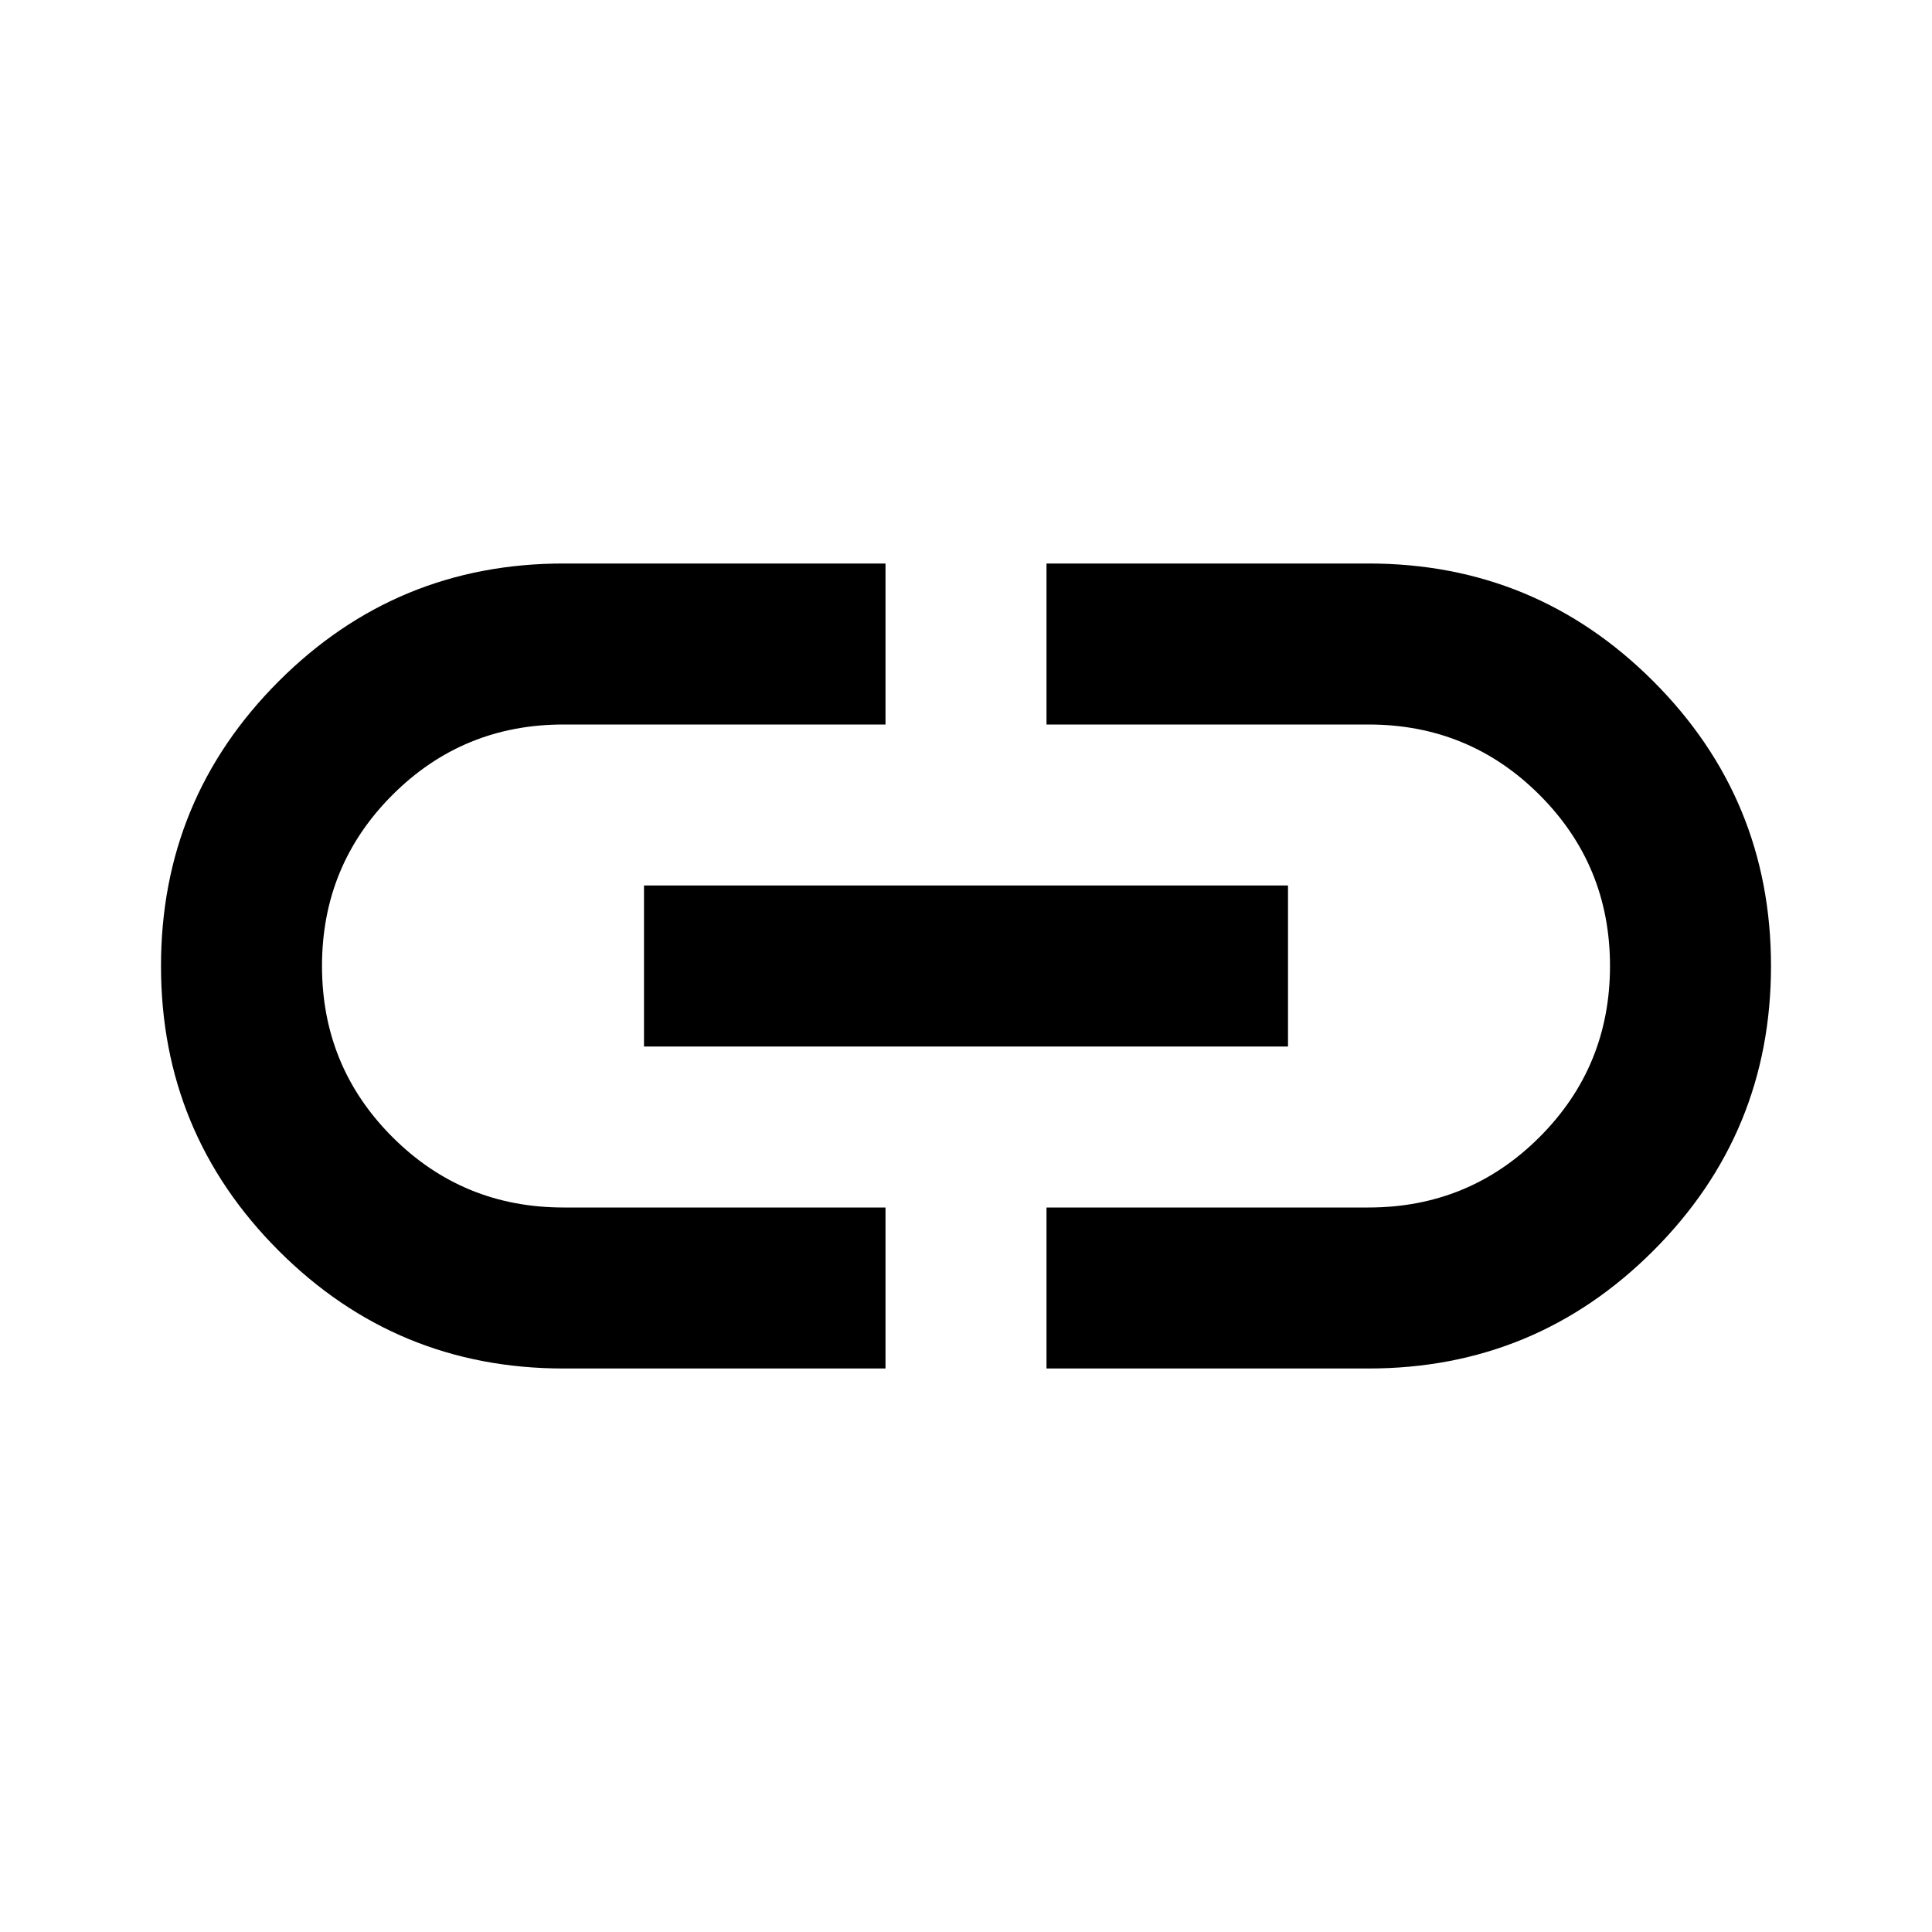
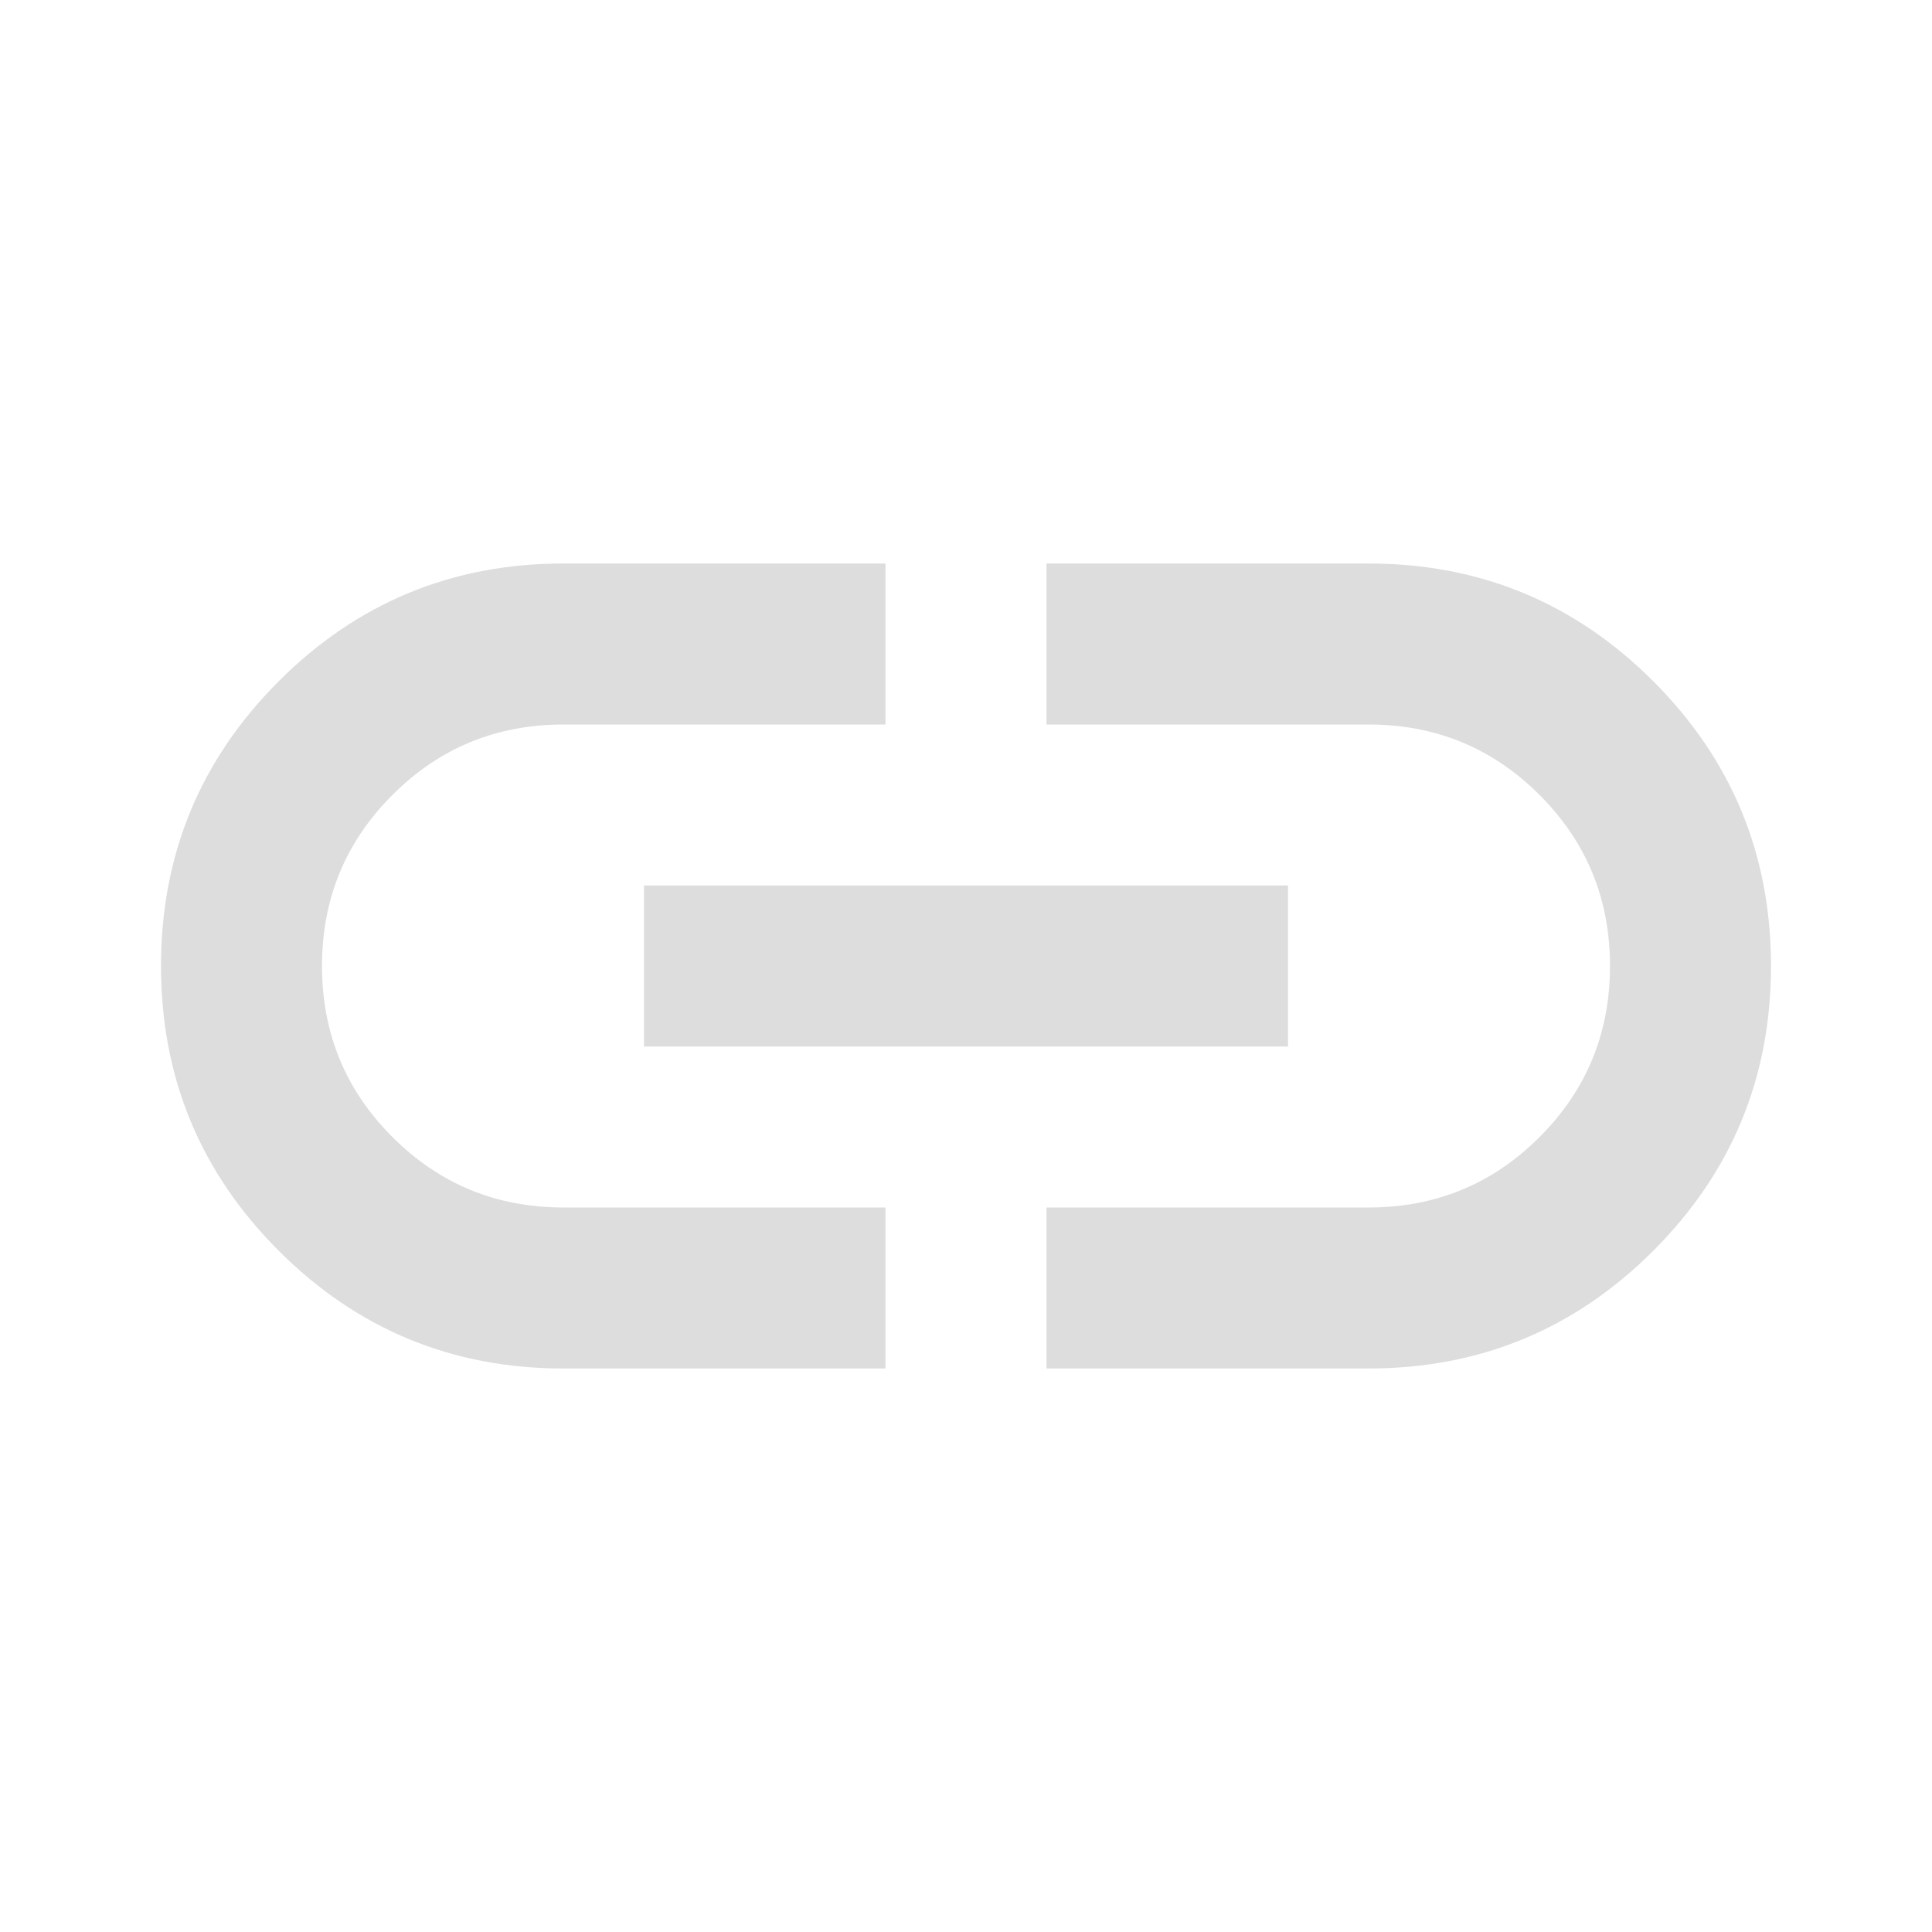
- <svg xmlns="http://www.w3.org/2000/svg" viewBox="0 -960 960 960">
+ <svg xmlns="http://www.w3.org/2000/svg" fill="#ddd" viewBox="0 -960 960 960">
  <path d="M440-280H280q-83 0-141.5-58.5T80-480q0-83 58.5-141.5T280-680h160v80H280q-50 0-85 35t-35 85q0 50 35 85t85 35h160v80ZM320-440v-80h320v80H320Zm200 160v-80h160q50 0 85-35t35-85q0-50-35-85t-85-35H520v-80h160q83 0 141.5 58.5T880-480q0 83-58.5 141.5T680-280H520Z" />
</svg>
